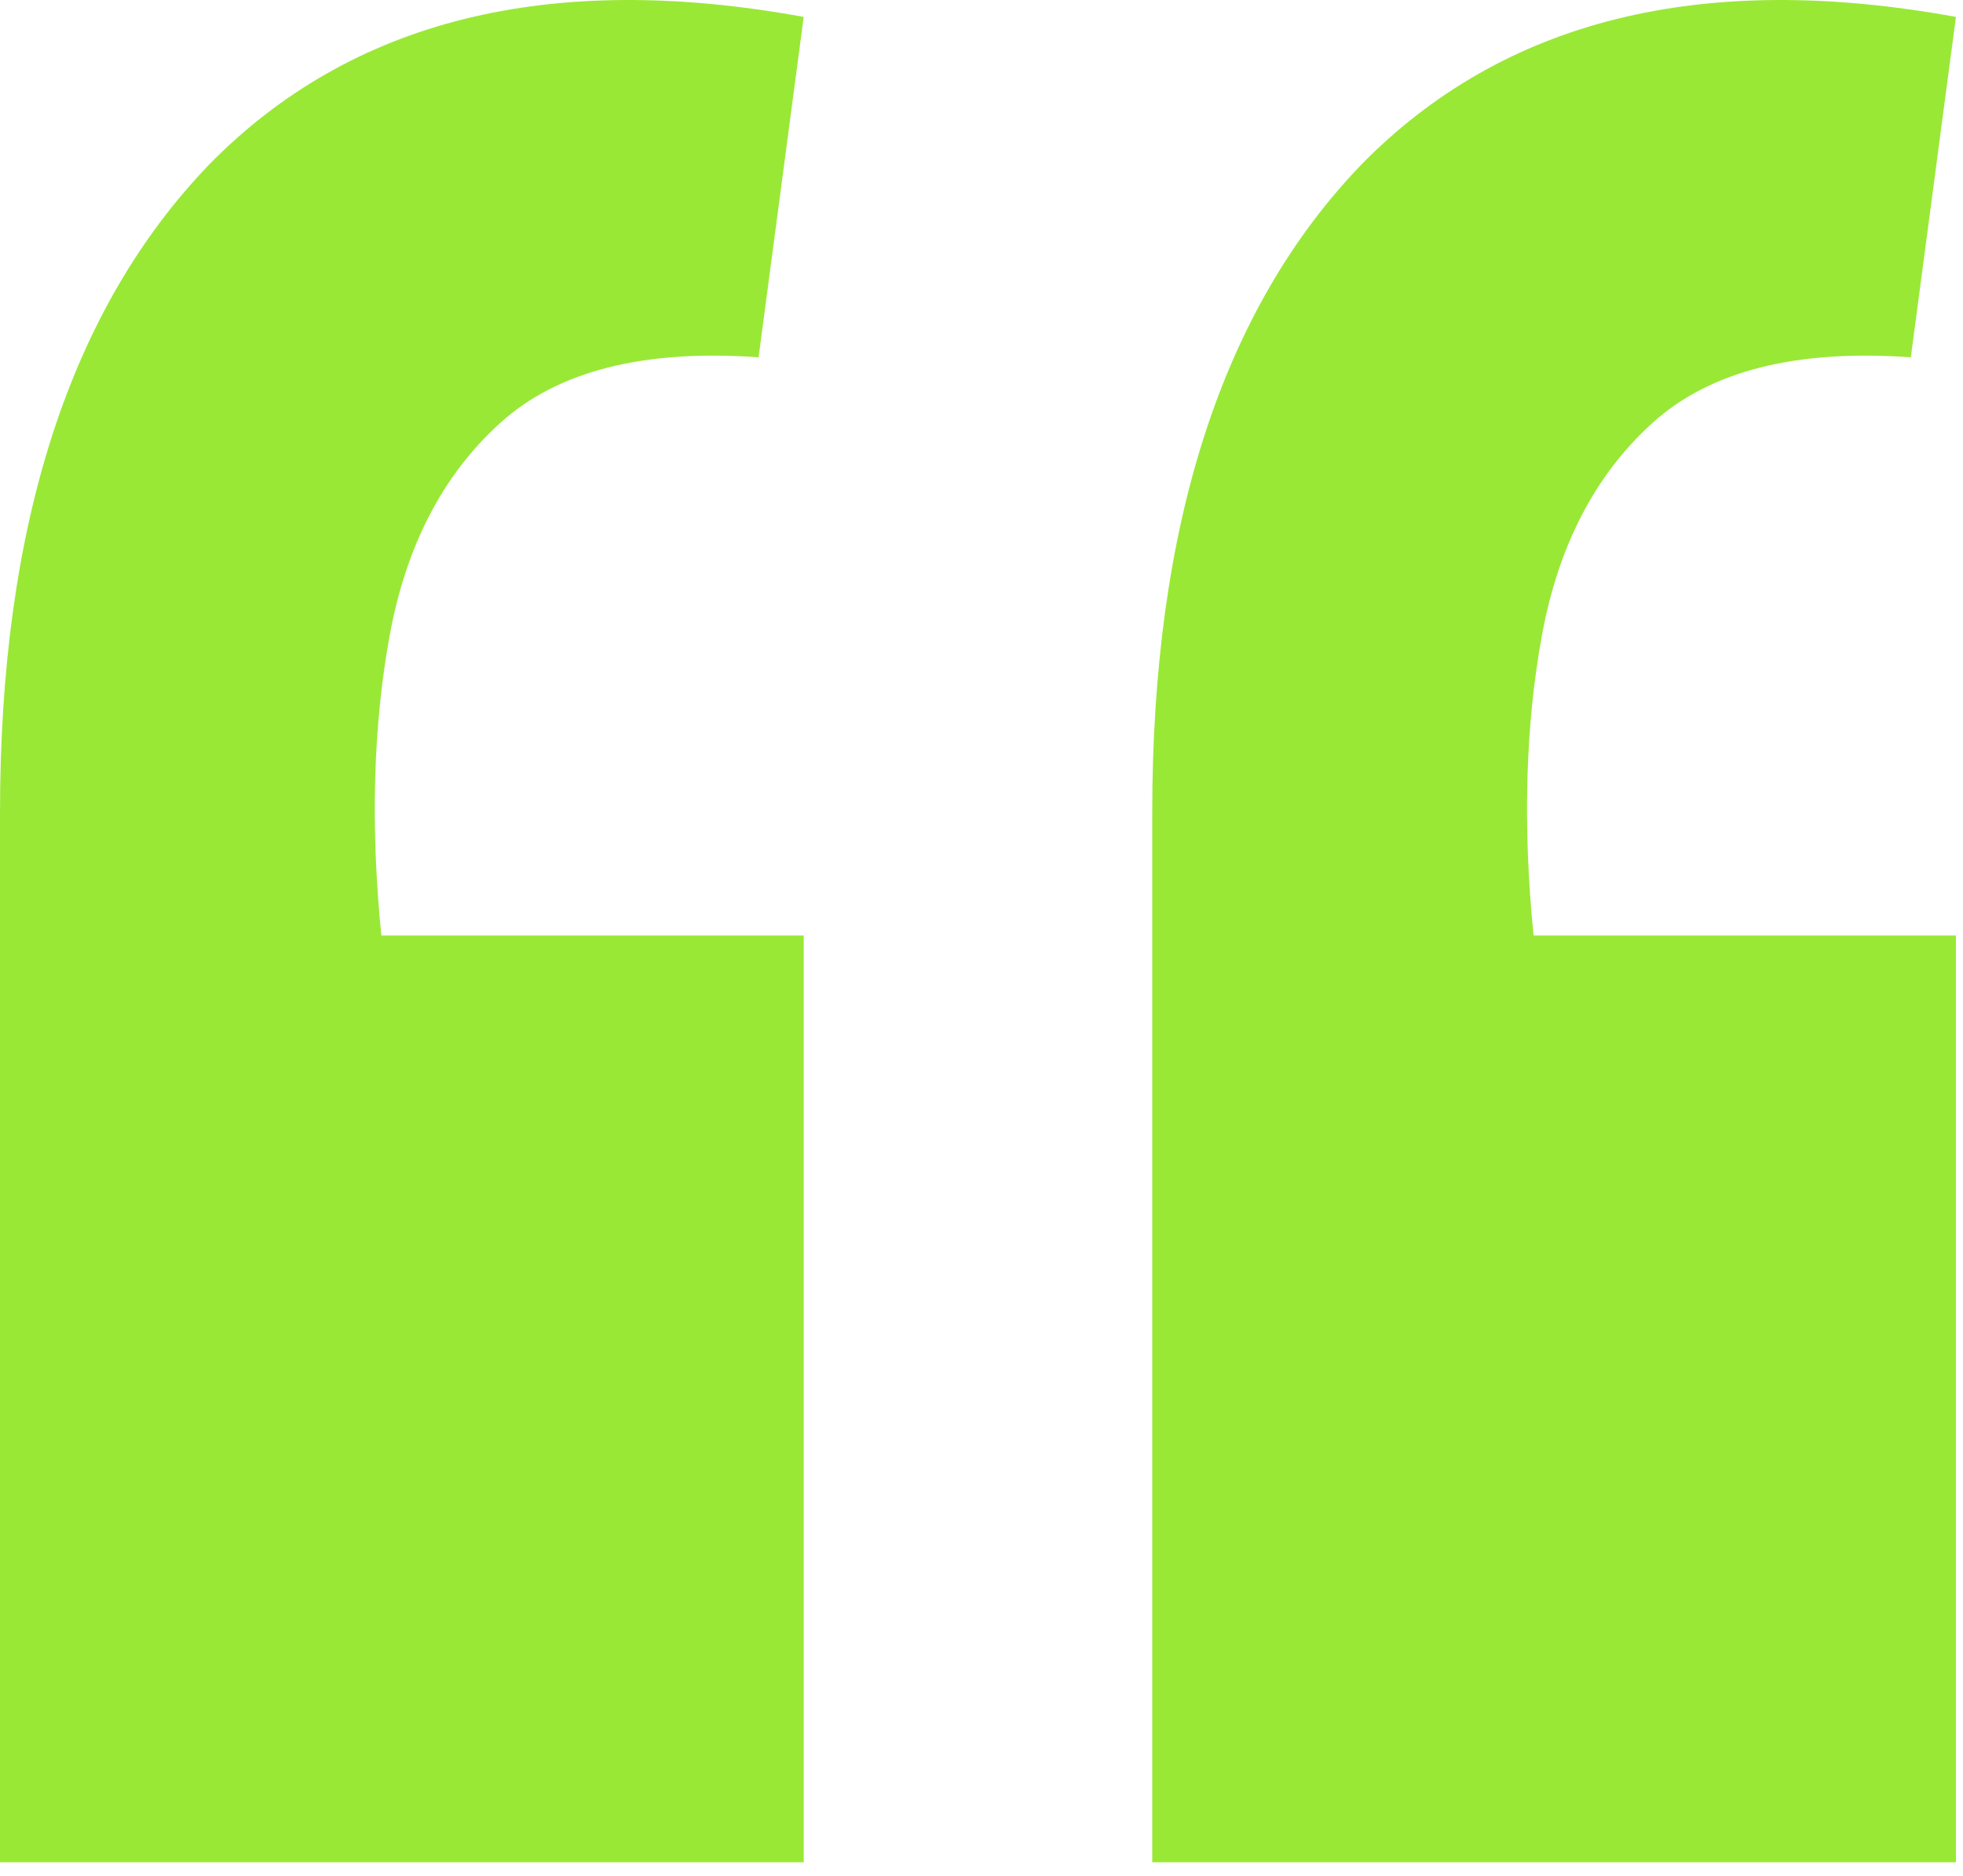
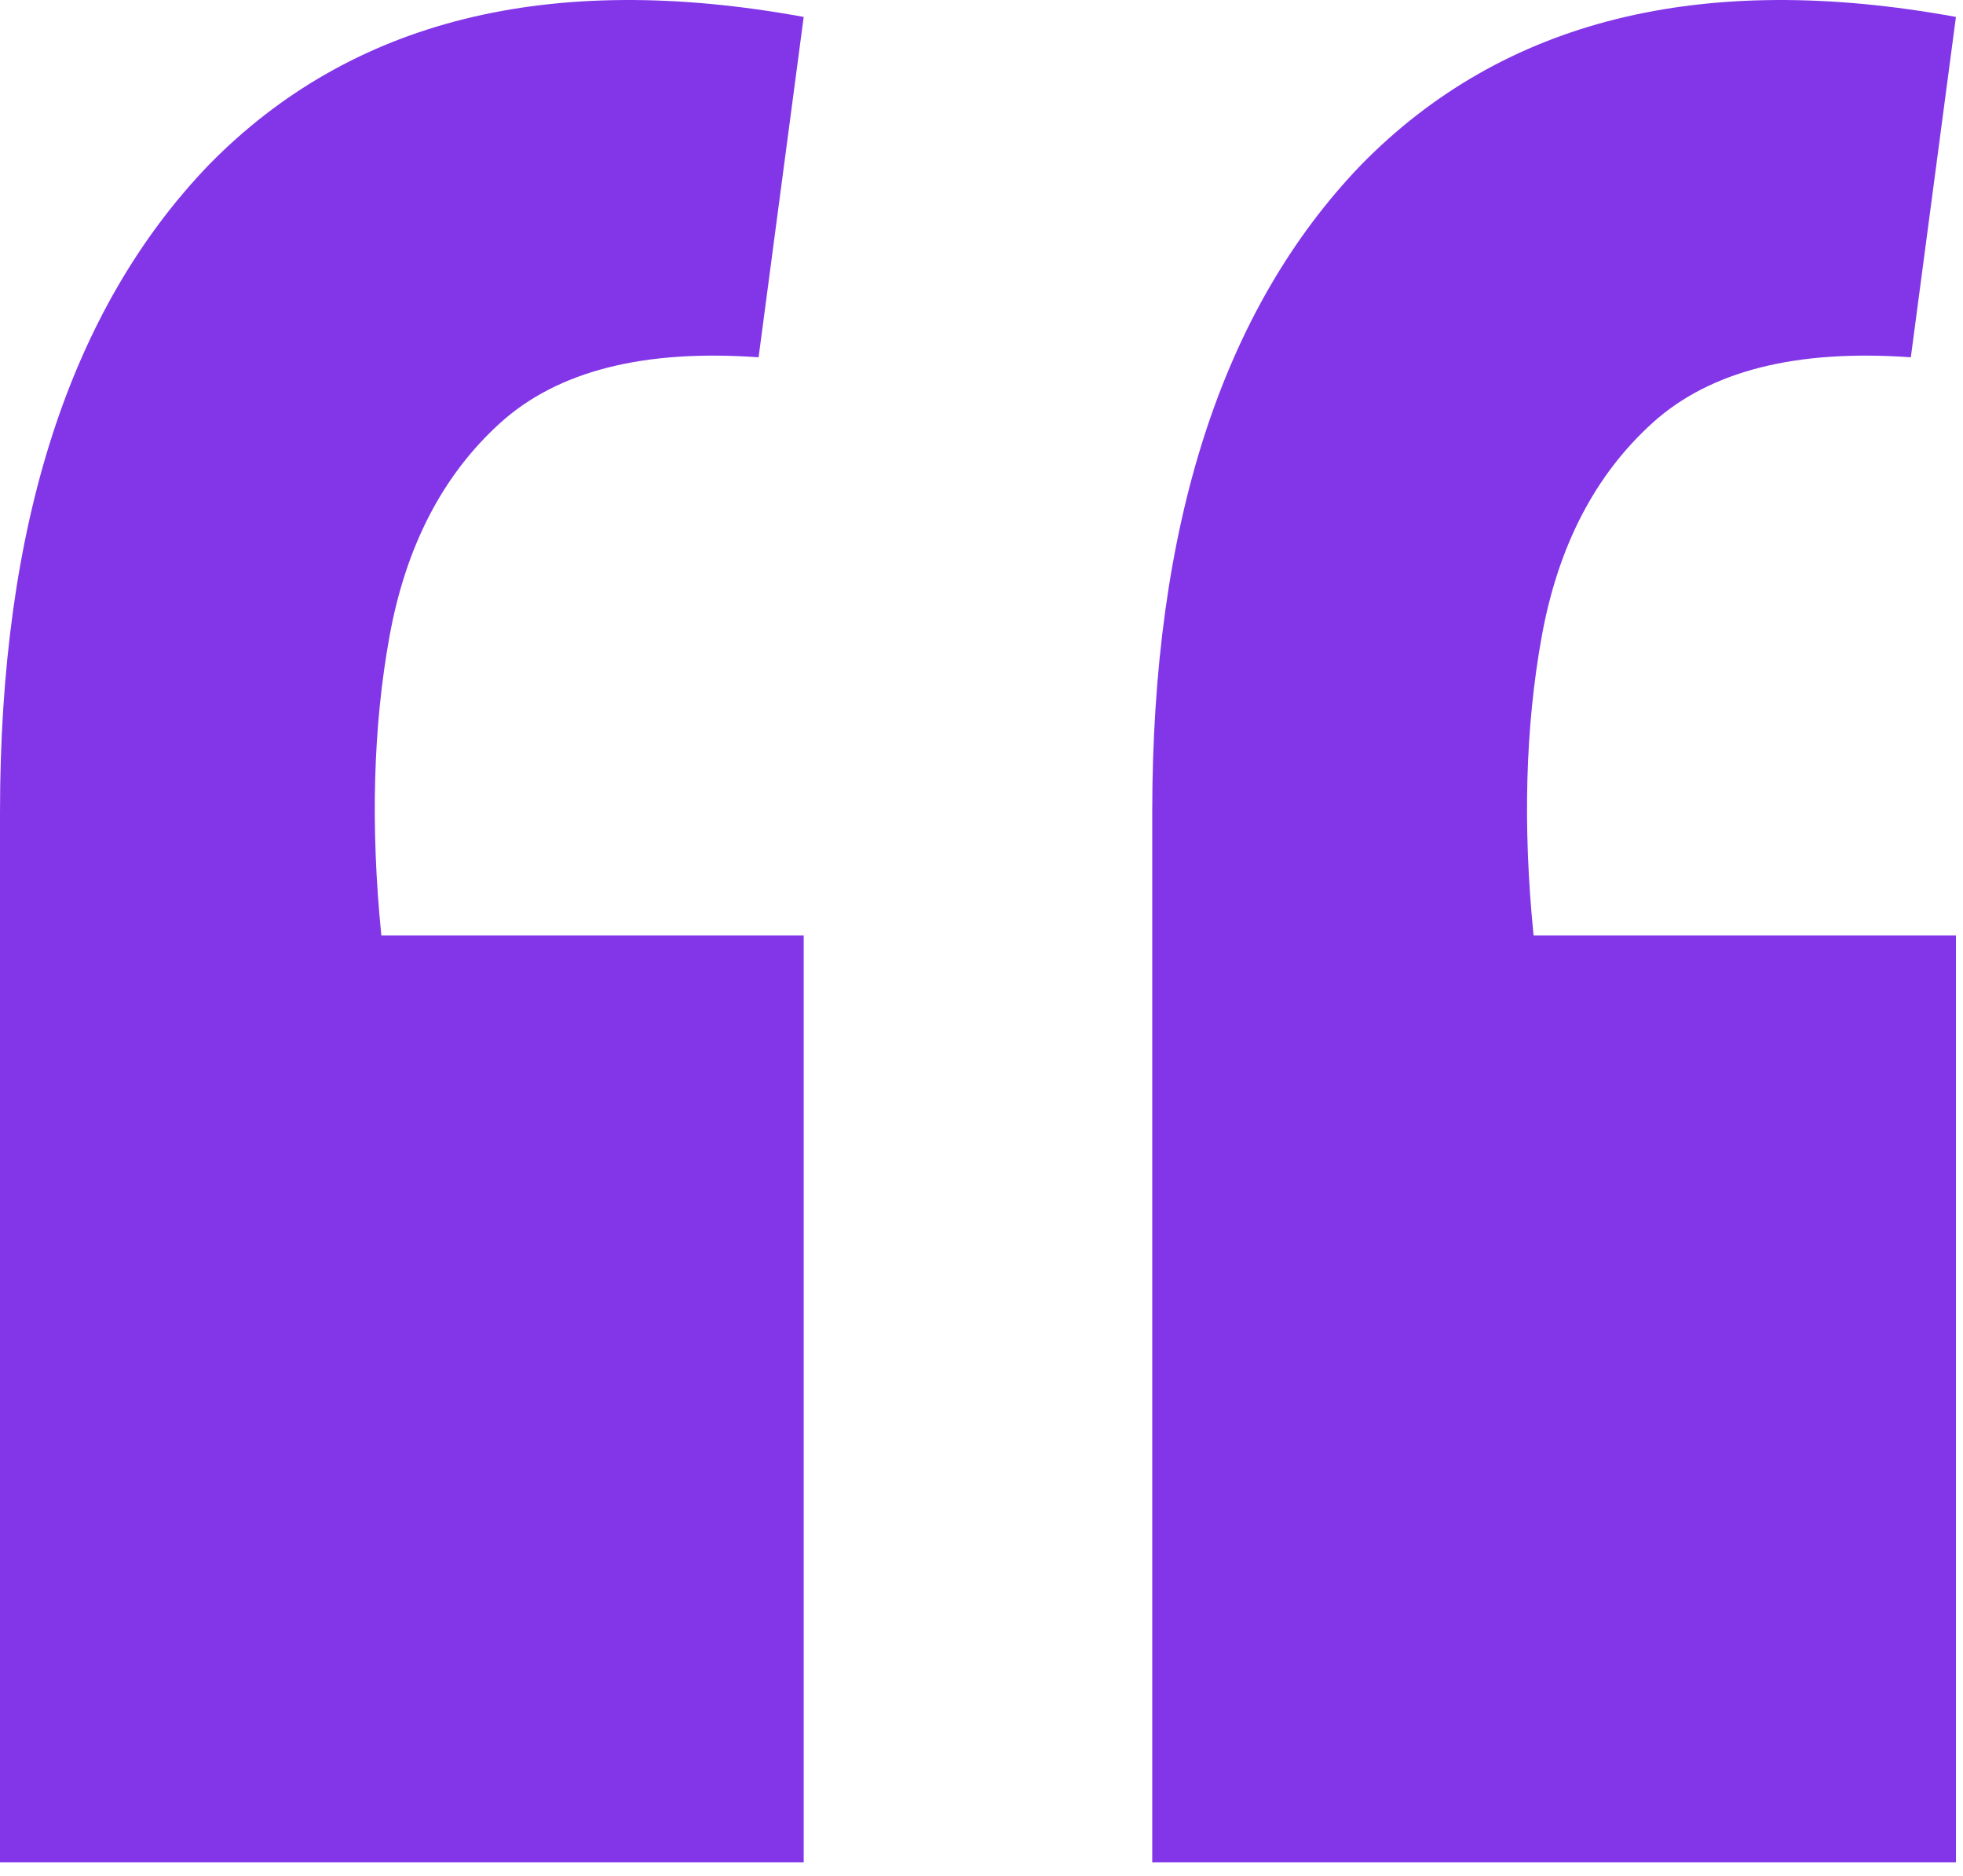
<svg xmlns="http://www.w3.org/2000/svg" width="45" height="43" viewBox="0 0 45 43" fill="none">
-   <path d="M44.838 0.388L43.804 8.19C41.172 8.002 39.198 8.503 37.882 9.694C36.566 10.885 35.72 12.514 35.344 14.582C34.968 16.65 34.905 18.937 35.156 21.444H44.838V42.688H26.414V18.624C26.414 12.044 28.012 7.093 31.208 3.772C34.467 0.451 39.01 -0.677 44.838 0.388ZM18.424 0.388L17.39 8.19C14.758 8.002 12.784 8.503 11.468 9.694C10.152 10.885 9.306 12.514 8.93 14.582C8.554 16.65 8.491 18.937 8.742 21.444H18.424V42.688H0V18.624C0 12.044 1.598 7.093 4.794 3.772C8.053 0.451 12.596 -0.677 18.424 0.388Z" fill="#99E836" />
+   <path d="M44.838 0.388L43.804 8.19C41.172 8.002 39.198 8.503 37.882 9.694C36.566 10.885 35.72 12.514 35.344 14.582C34.968 16.65 34.905 18.937 35.156 21.444H44.838V42.688H26.414V18.624C26.414 12.044 28.012 7.093 31.208 3.772C34.467 0.451 39.01 -0.677 44.838 0.388ZM18.424 0.388L17.39 8.19C14.758 8.002 12.784 8.503 11.468 9.694C10.152 10.885 9.306 12.514 8.93 14.582C8.554 16.65 8.491 18.937 8.742 21.444H18.424V42.688H0V18.624C0 12.044 1.598 7.093 4.794 3.772C8.053 0.451 12.596 -0.677 18.424 0.388Z" fill="#8336e8" />
</svg>
